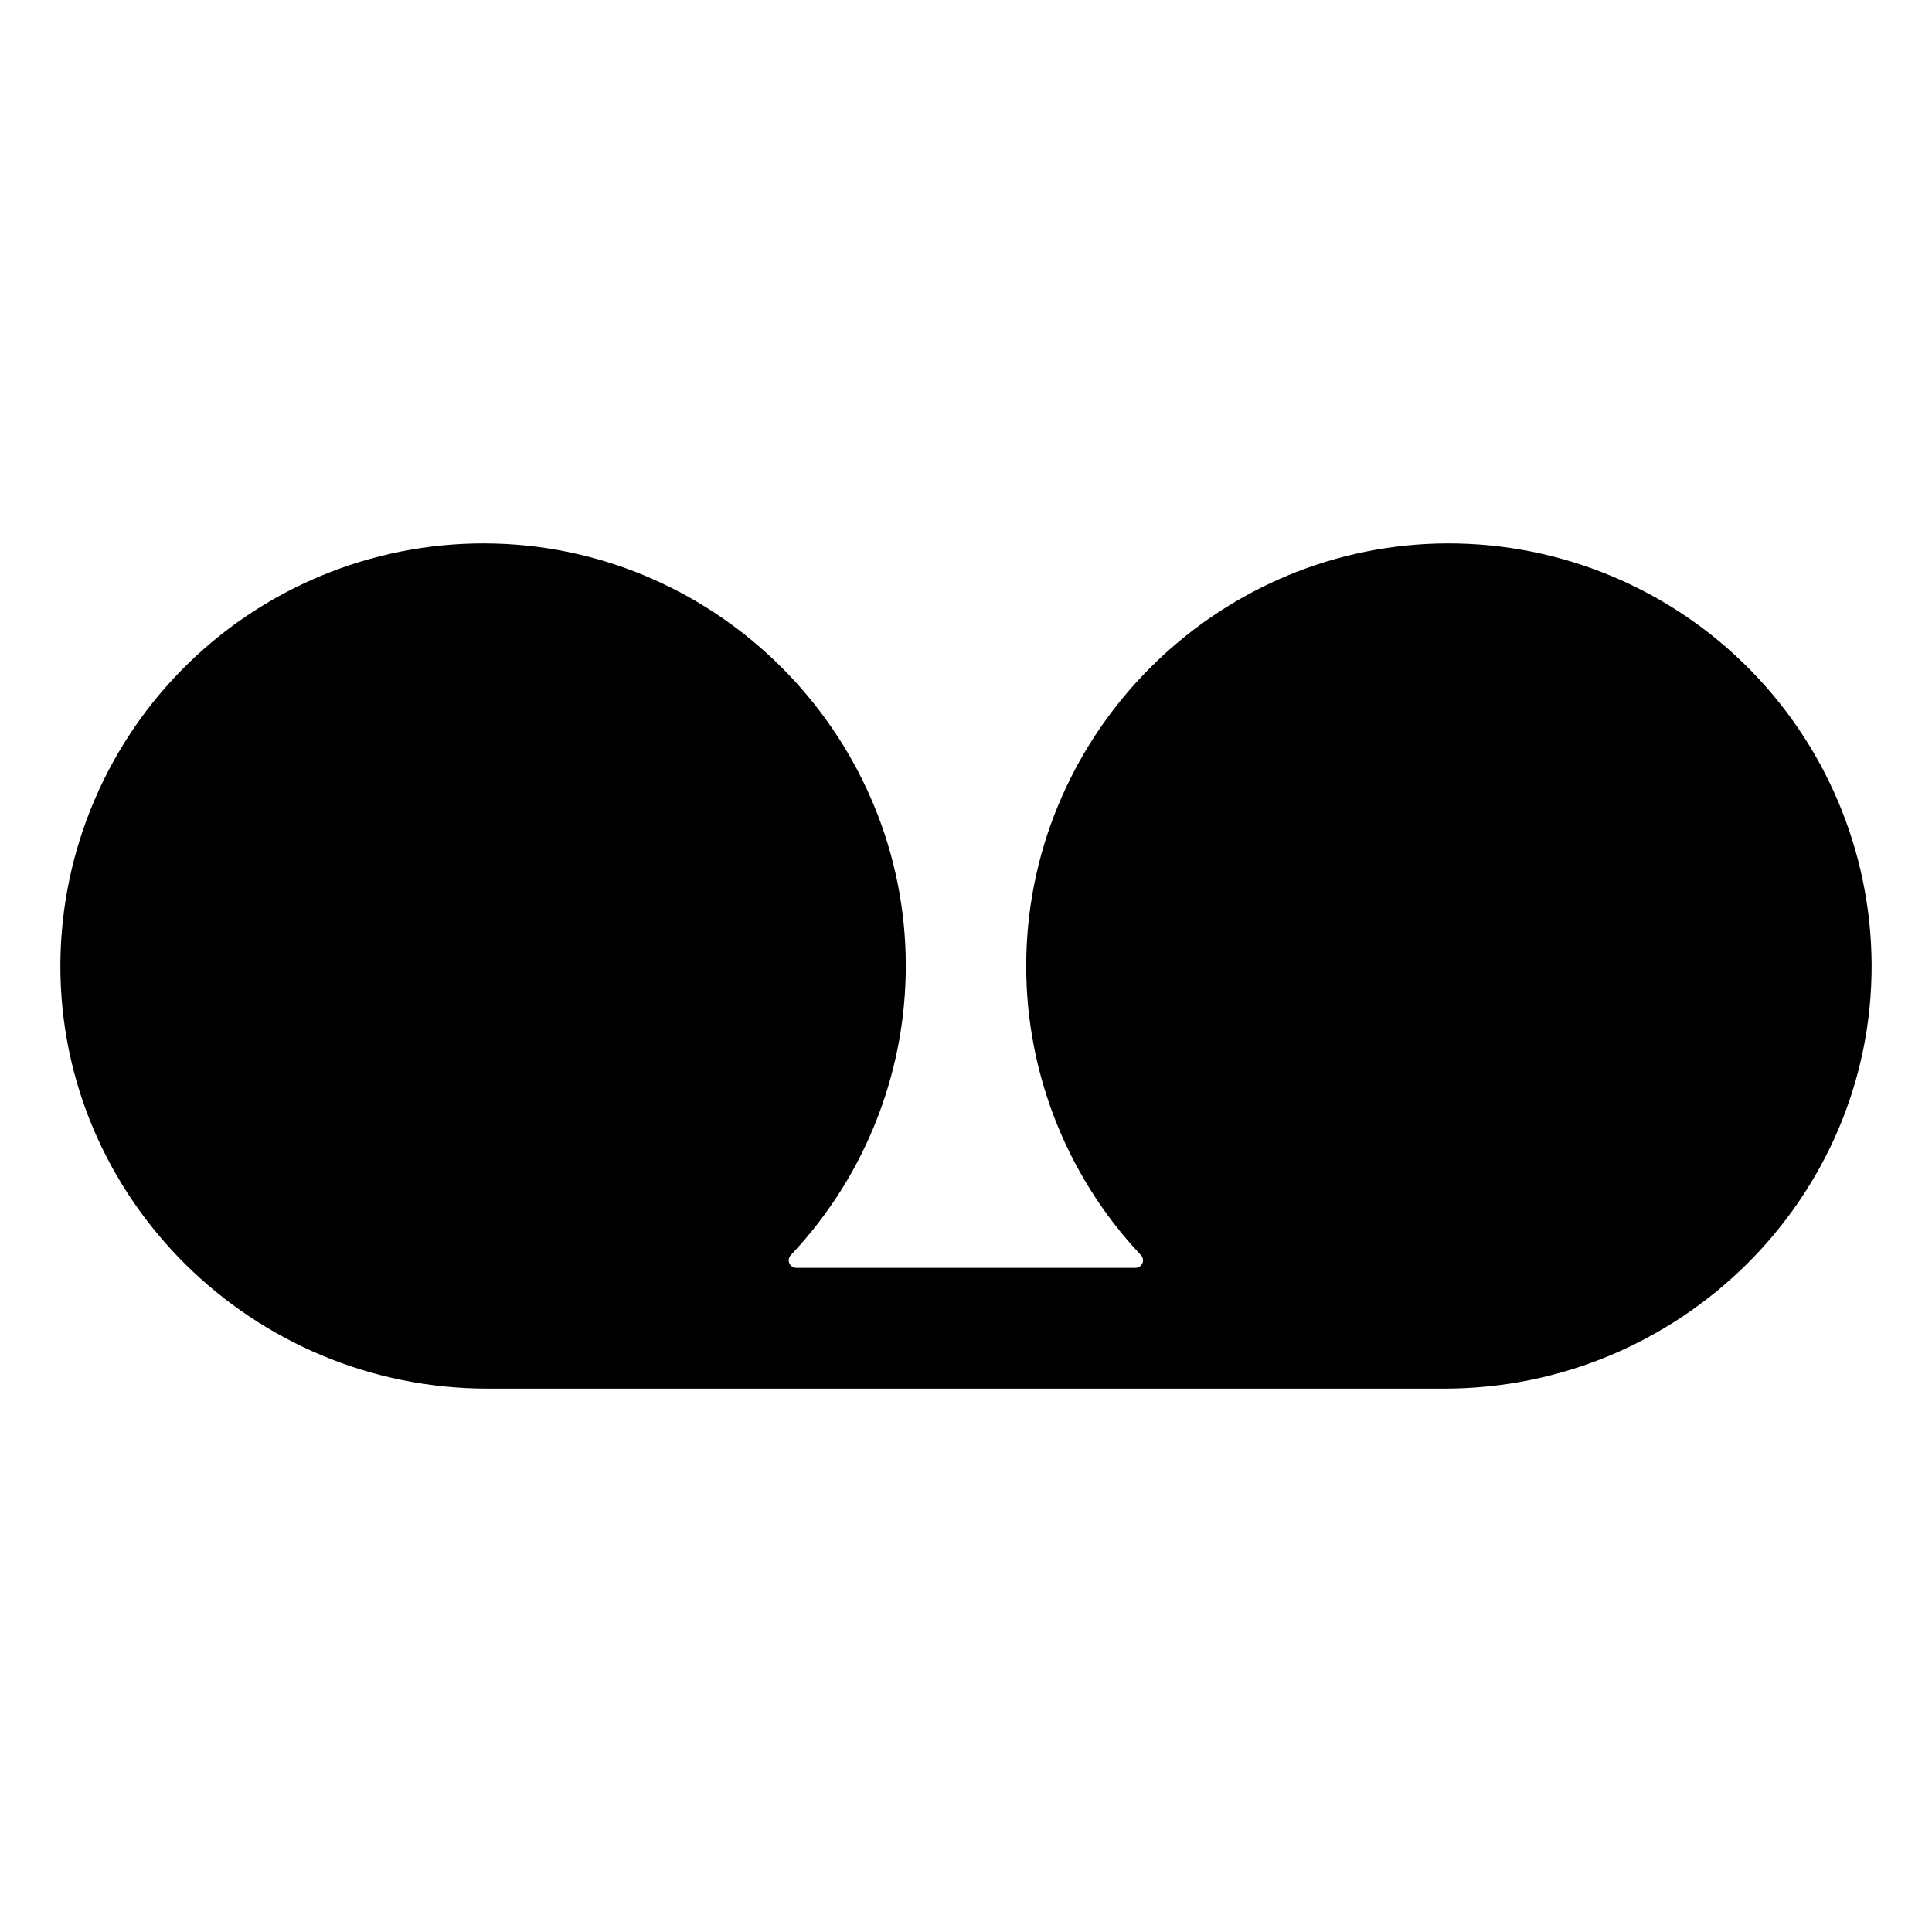
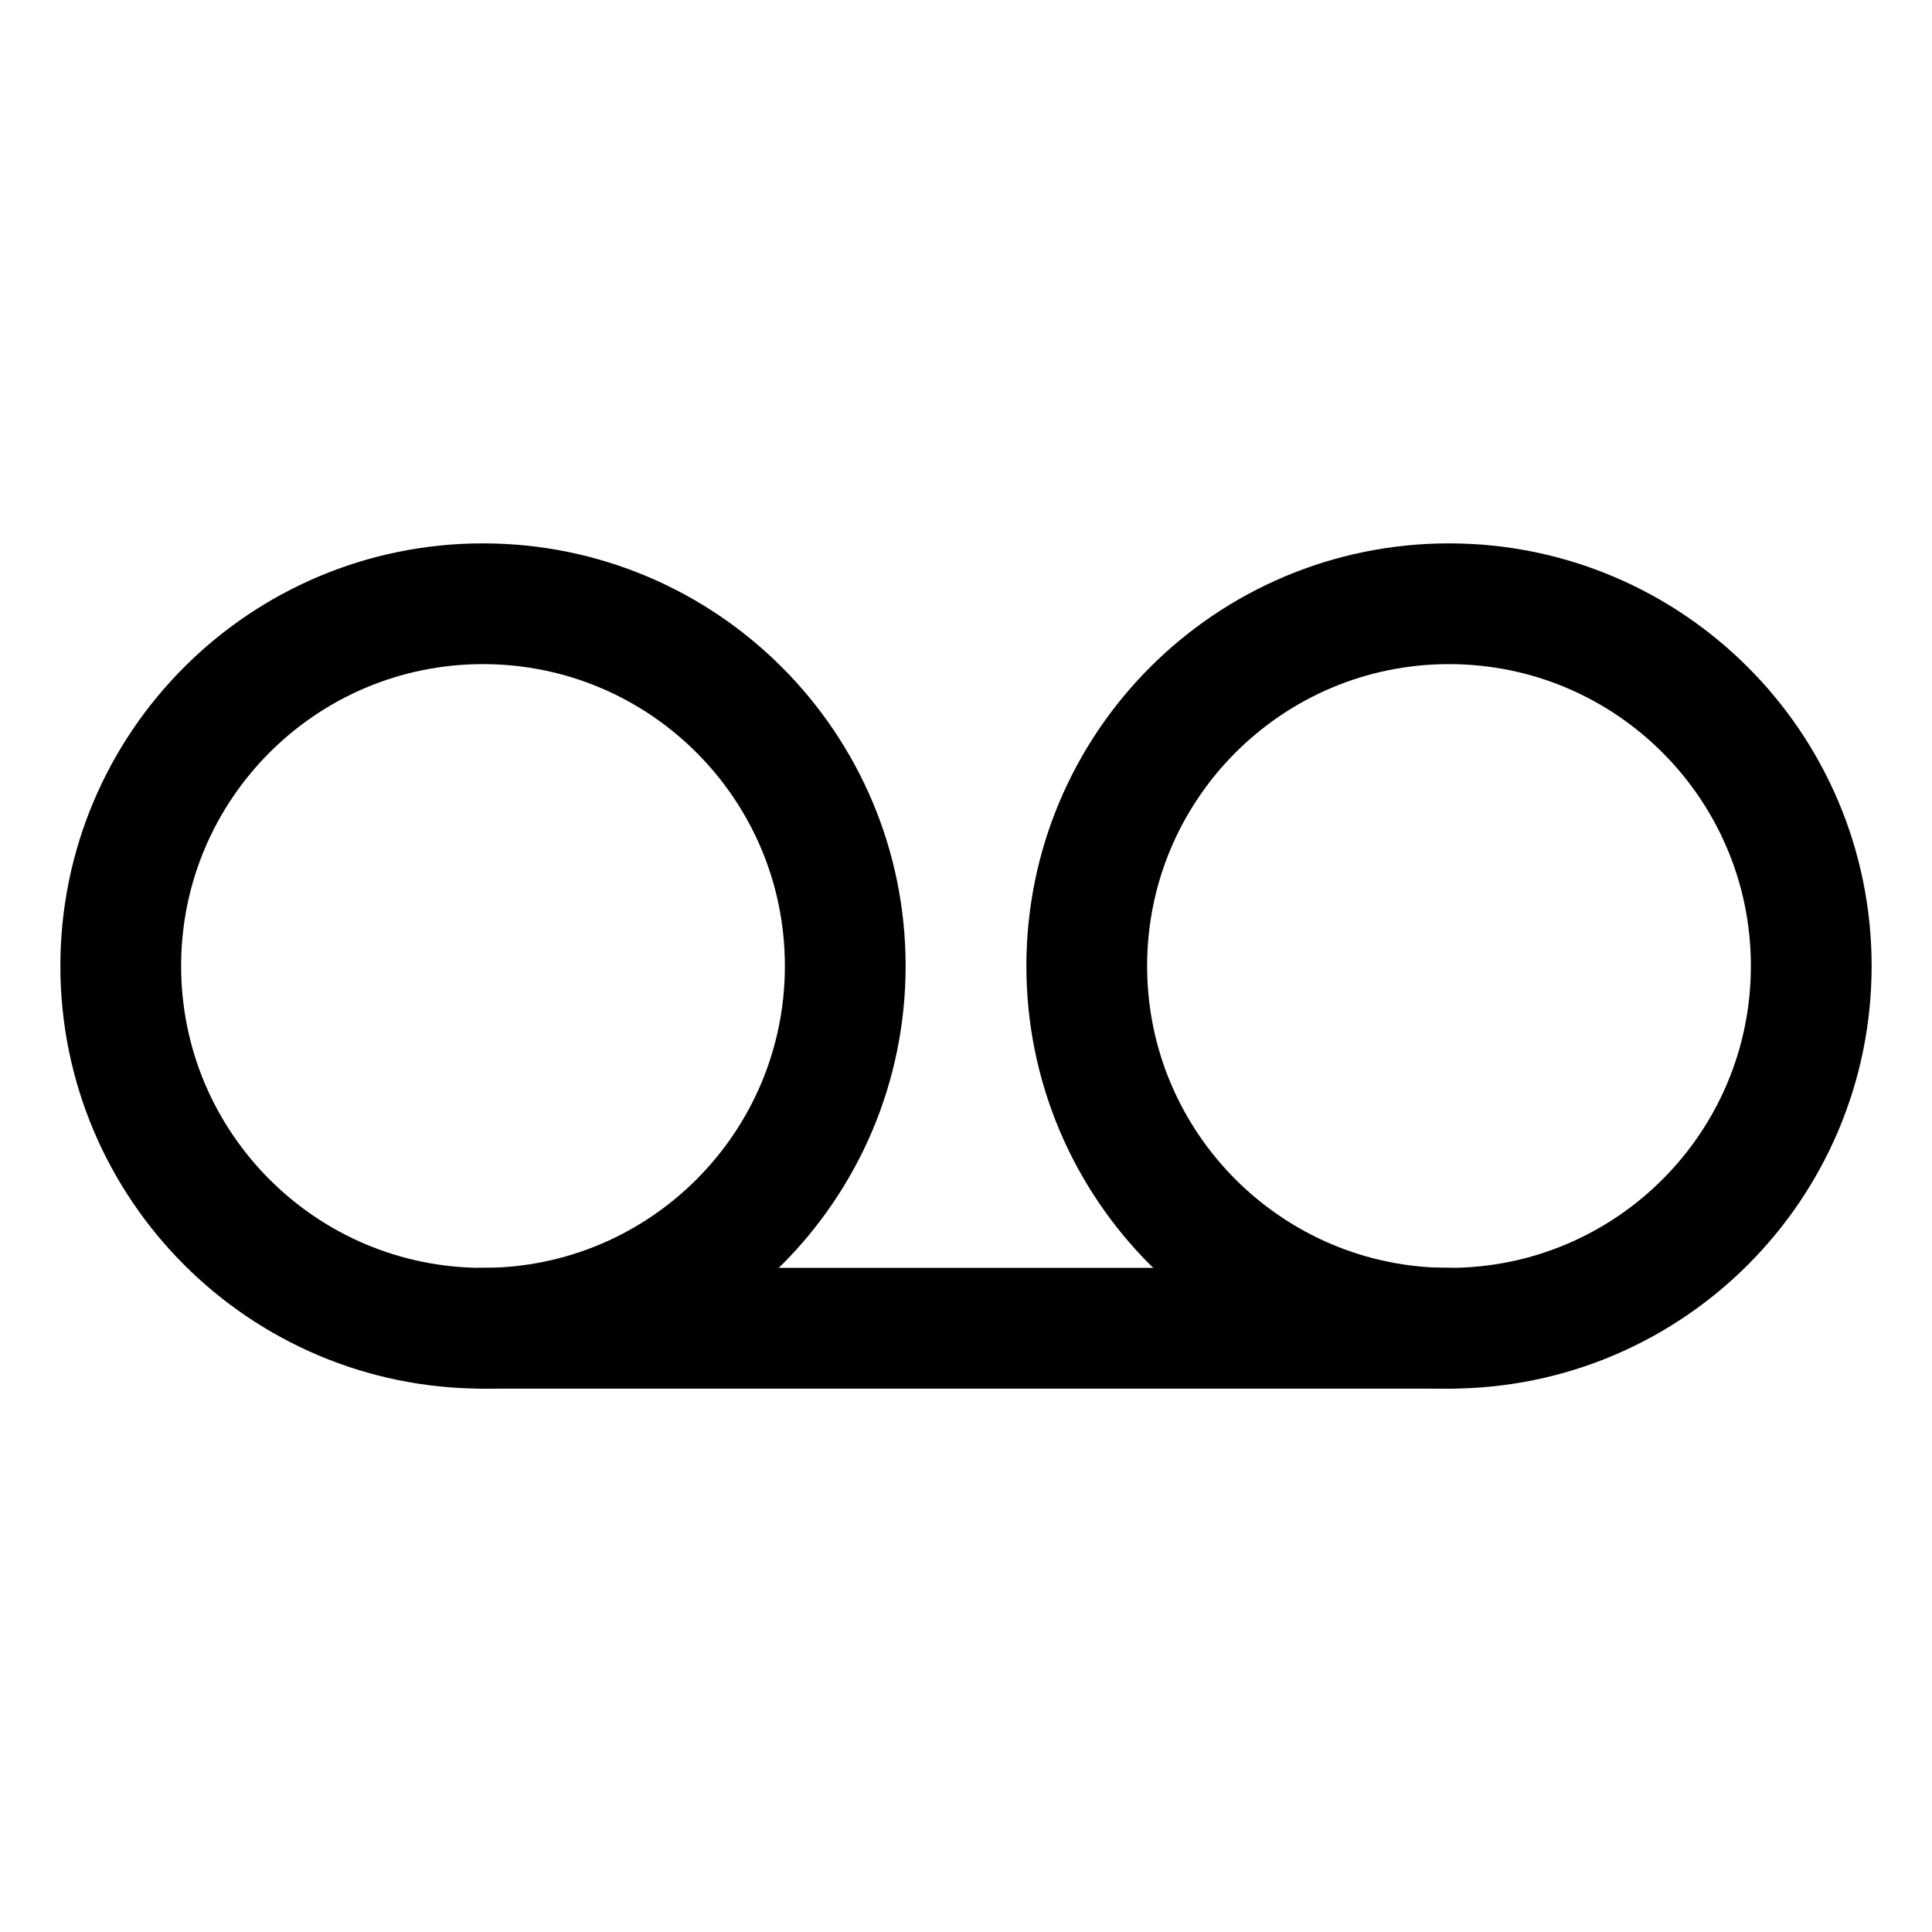
<svg xmlns="http://www.w3.org/2000/svg" width="512" height="512" viewBox="0 0 512 512">
-   <path d="M380.79,144.05C321.69,145.7,273.67,193.76,272,252.86a111.64,111.64,0,0,0,30.36,79.77A2,2,0,0,1,301,336H211a2,2,0,0,1-1.44-3.37A111.64,111.64,0,0,0,240,252.86c-1.63-59.1-49.65-107.16-108.75-108.81A112.12,112.12,0,0,0,16,255.53C15.75,317.77,67,368,129.24,368H382.76C445,368,496.25,317.77,496,255.53A112.12,112.12,0,0,0,380.79,144.05Z" />
+   <circle cx="128" cy="256" r="96" style="fill:none;stroke:#000;stroke-linecap:round;stroke-linejoin:round;stroke-width:32px" />
+   <circle cx="384" cy="256" r="96" style="fill:none;stroke:#000;stroke-linecap:round;stroke-linejoin:round;stroke-width:32px" />
+   <line x1="128" y1="352" x2="384" y2="352" style="fill:none;stroke:#000;stroke-linecap:round;stroke-linejoin:round;stroke-width:32px" />
</svg>
